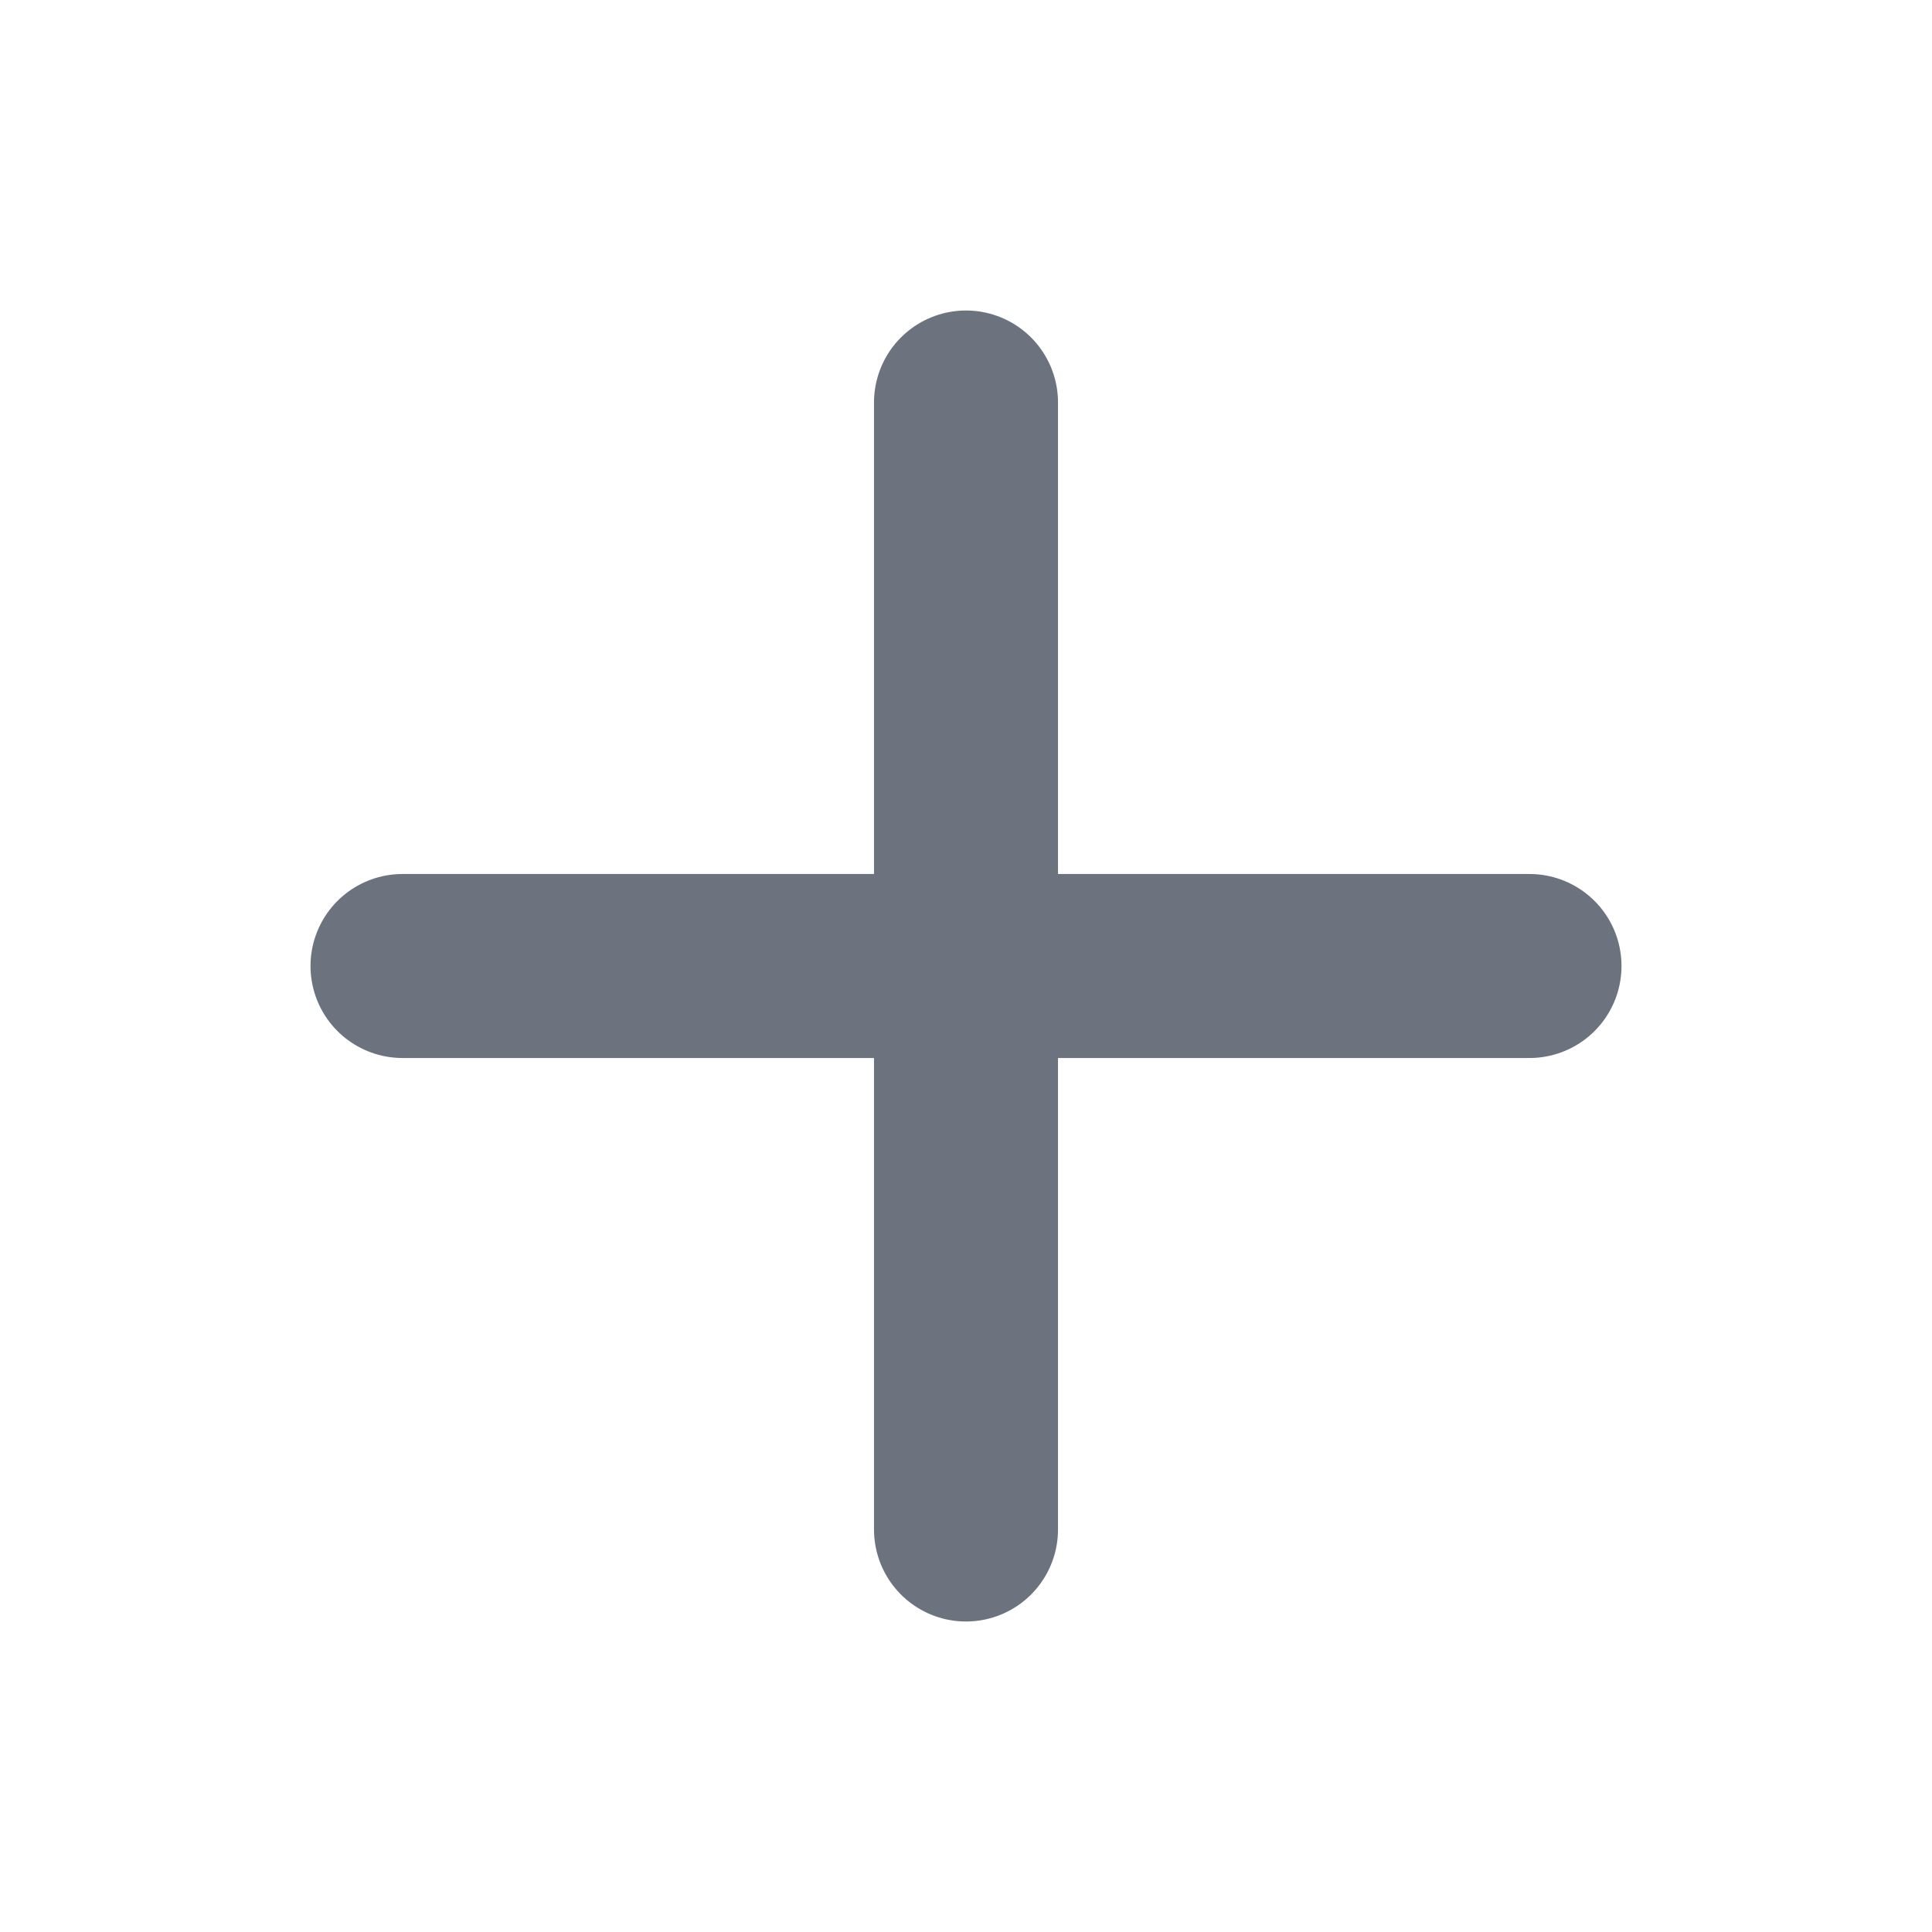
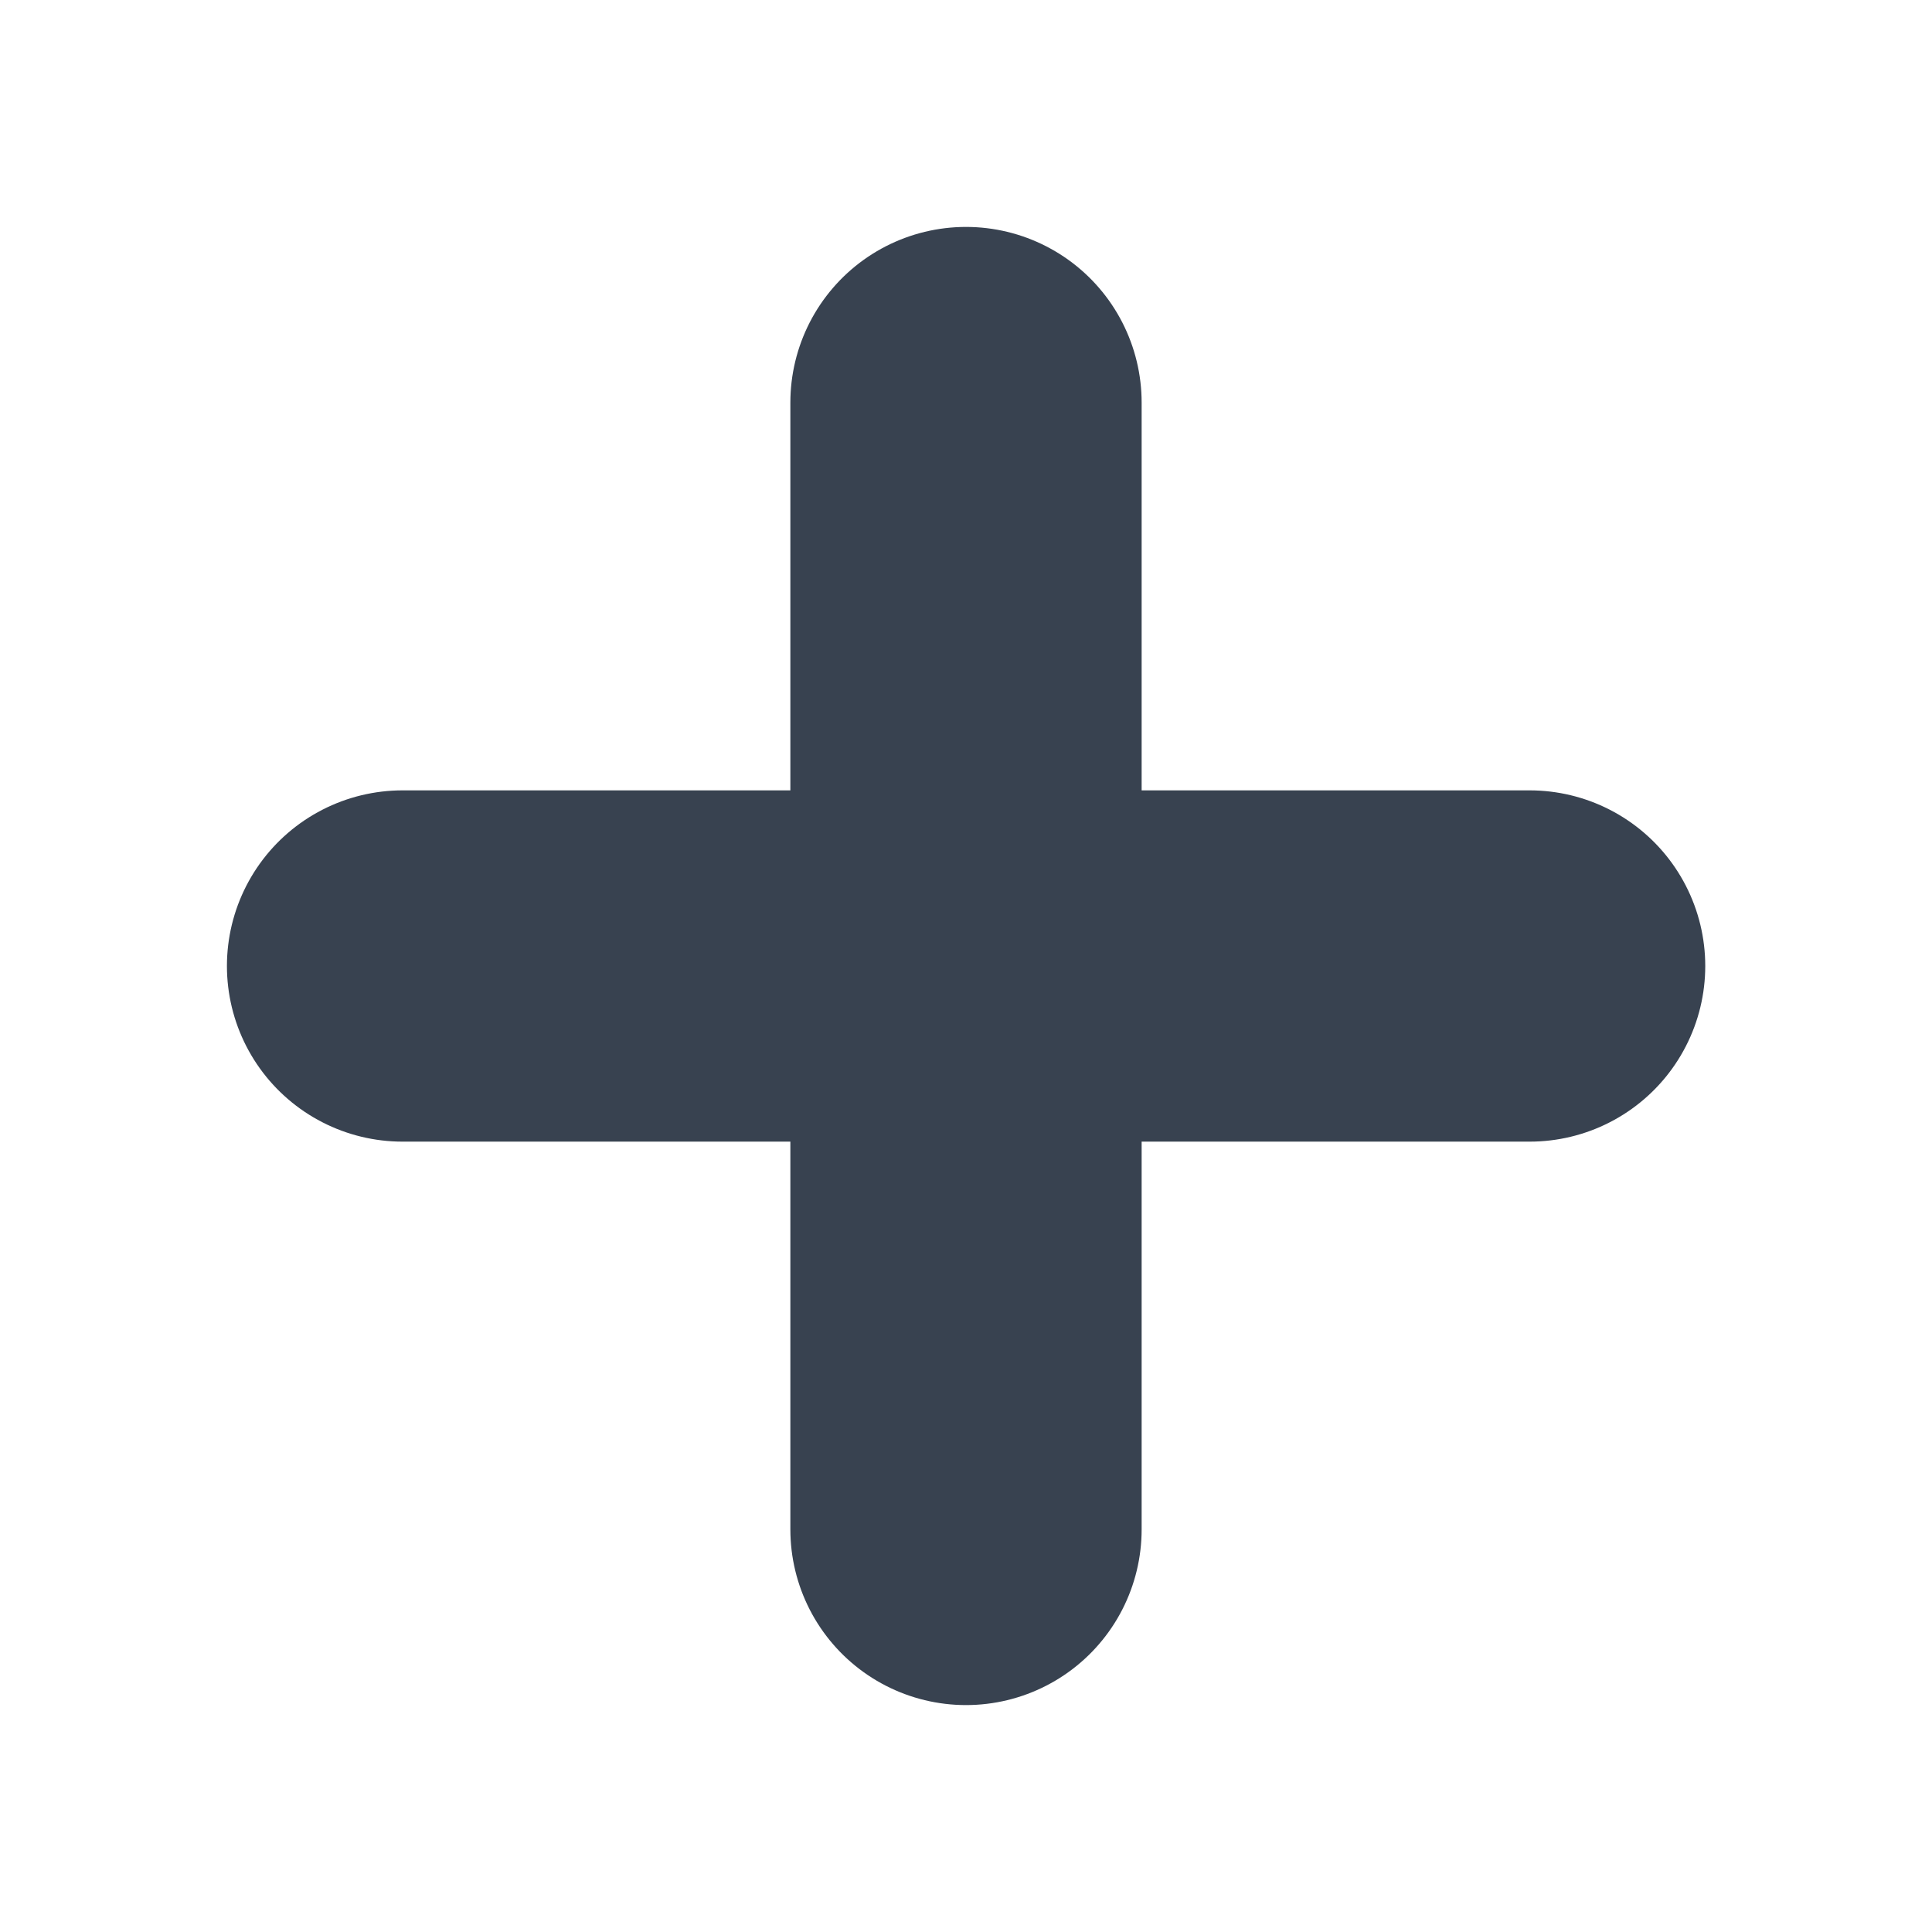
- <svg xmlns="http://www.w3.org/2000/svg" width="21" height="21" viewBox="0 0 21 21" fill="none">
-   <path d="M10.5 4.375V16.625M4.375 10.5H16.625" stroke="#6C737F" stroke-width="2" stroke-linecap="round" stroke-linejoin="round" />
+ <svg xmlns="http://www.w3.org/2000/svg" width="11" height="11" viewBox="0 0 11 11" fill="none">
+   <path d="M5.5 2.292V8.708M2.292 5.5H8.709" stroke="#384250" stroke-width="2" stroke-linecap="round" stroke-linejoin="round" />
</svg>
